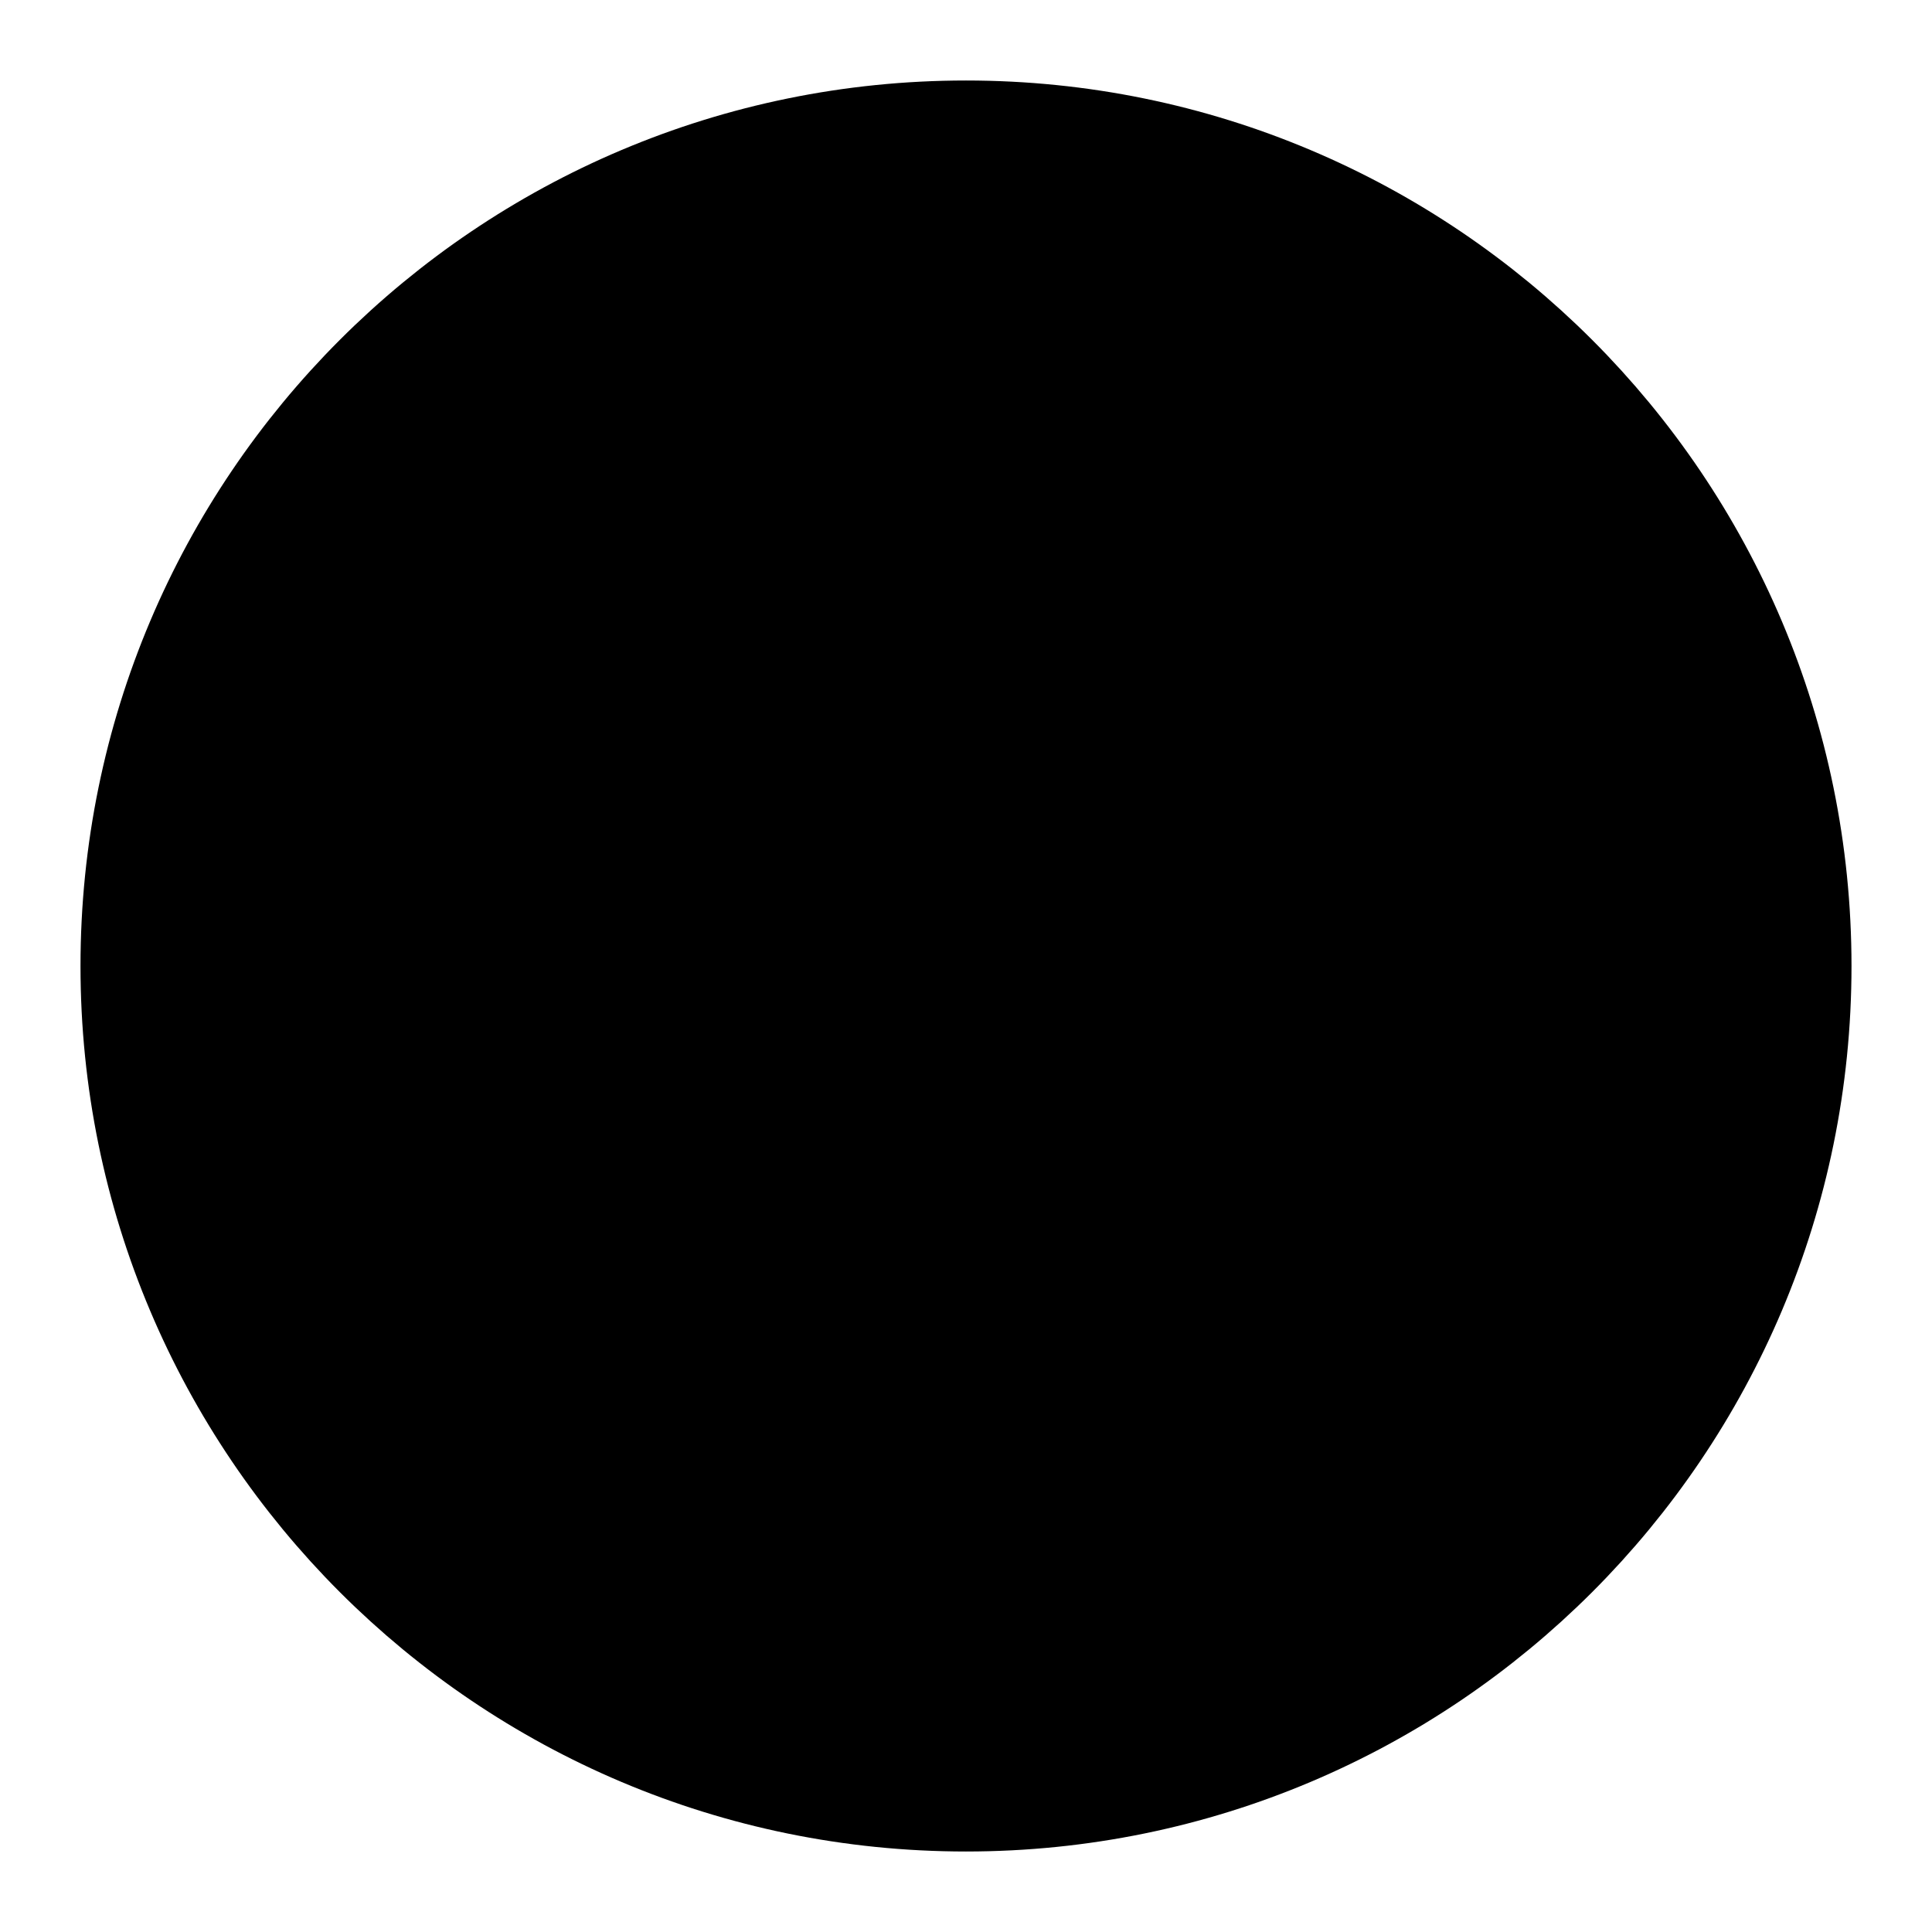
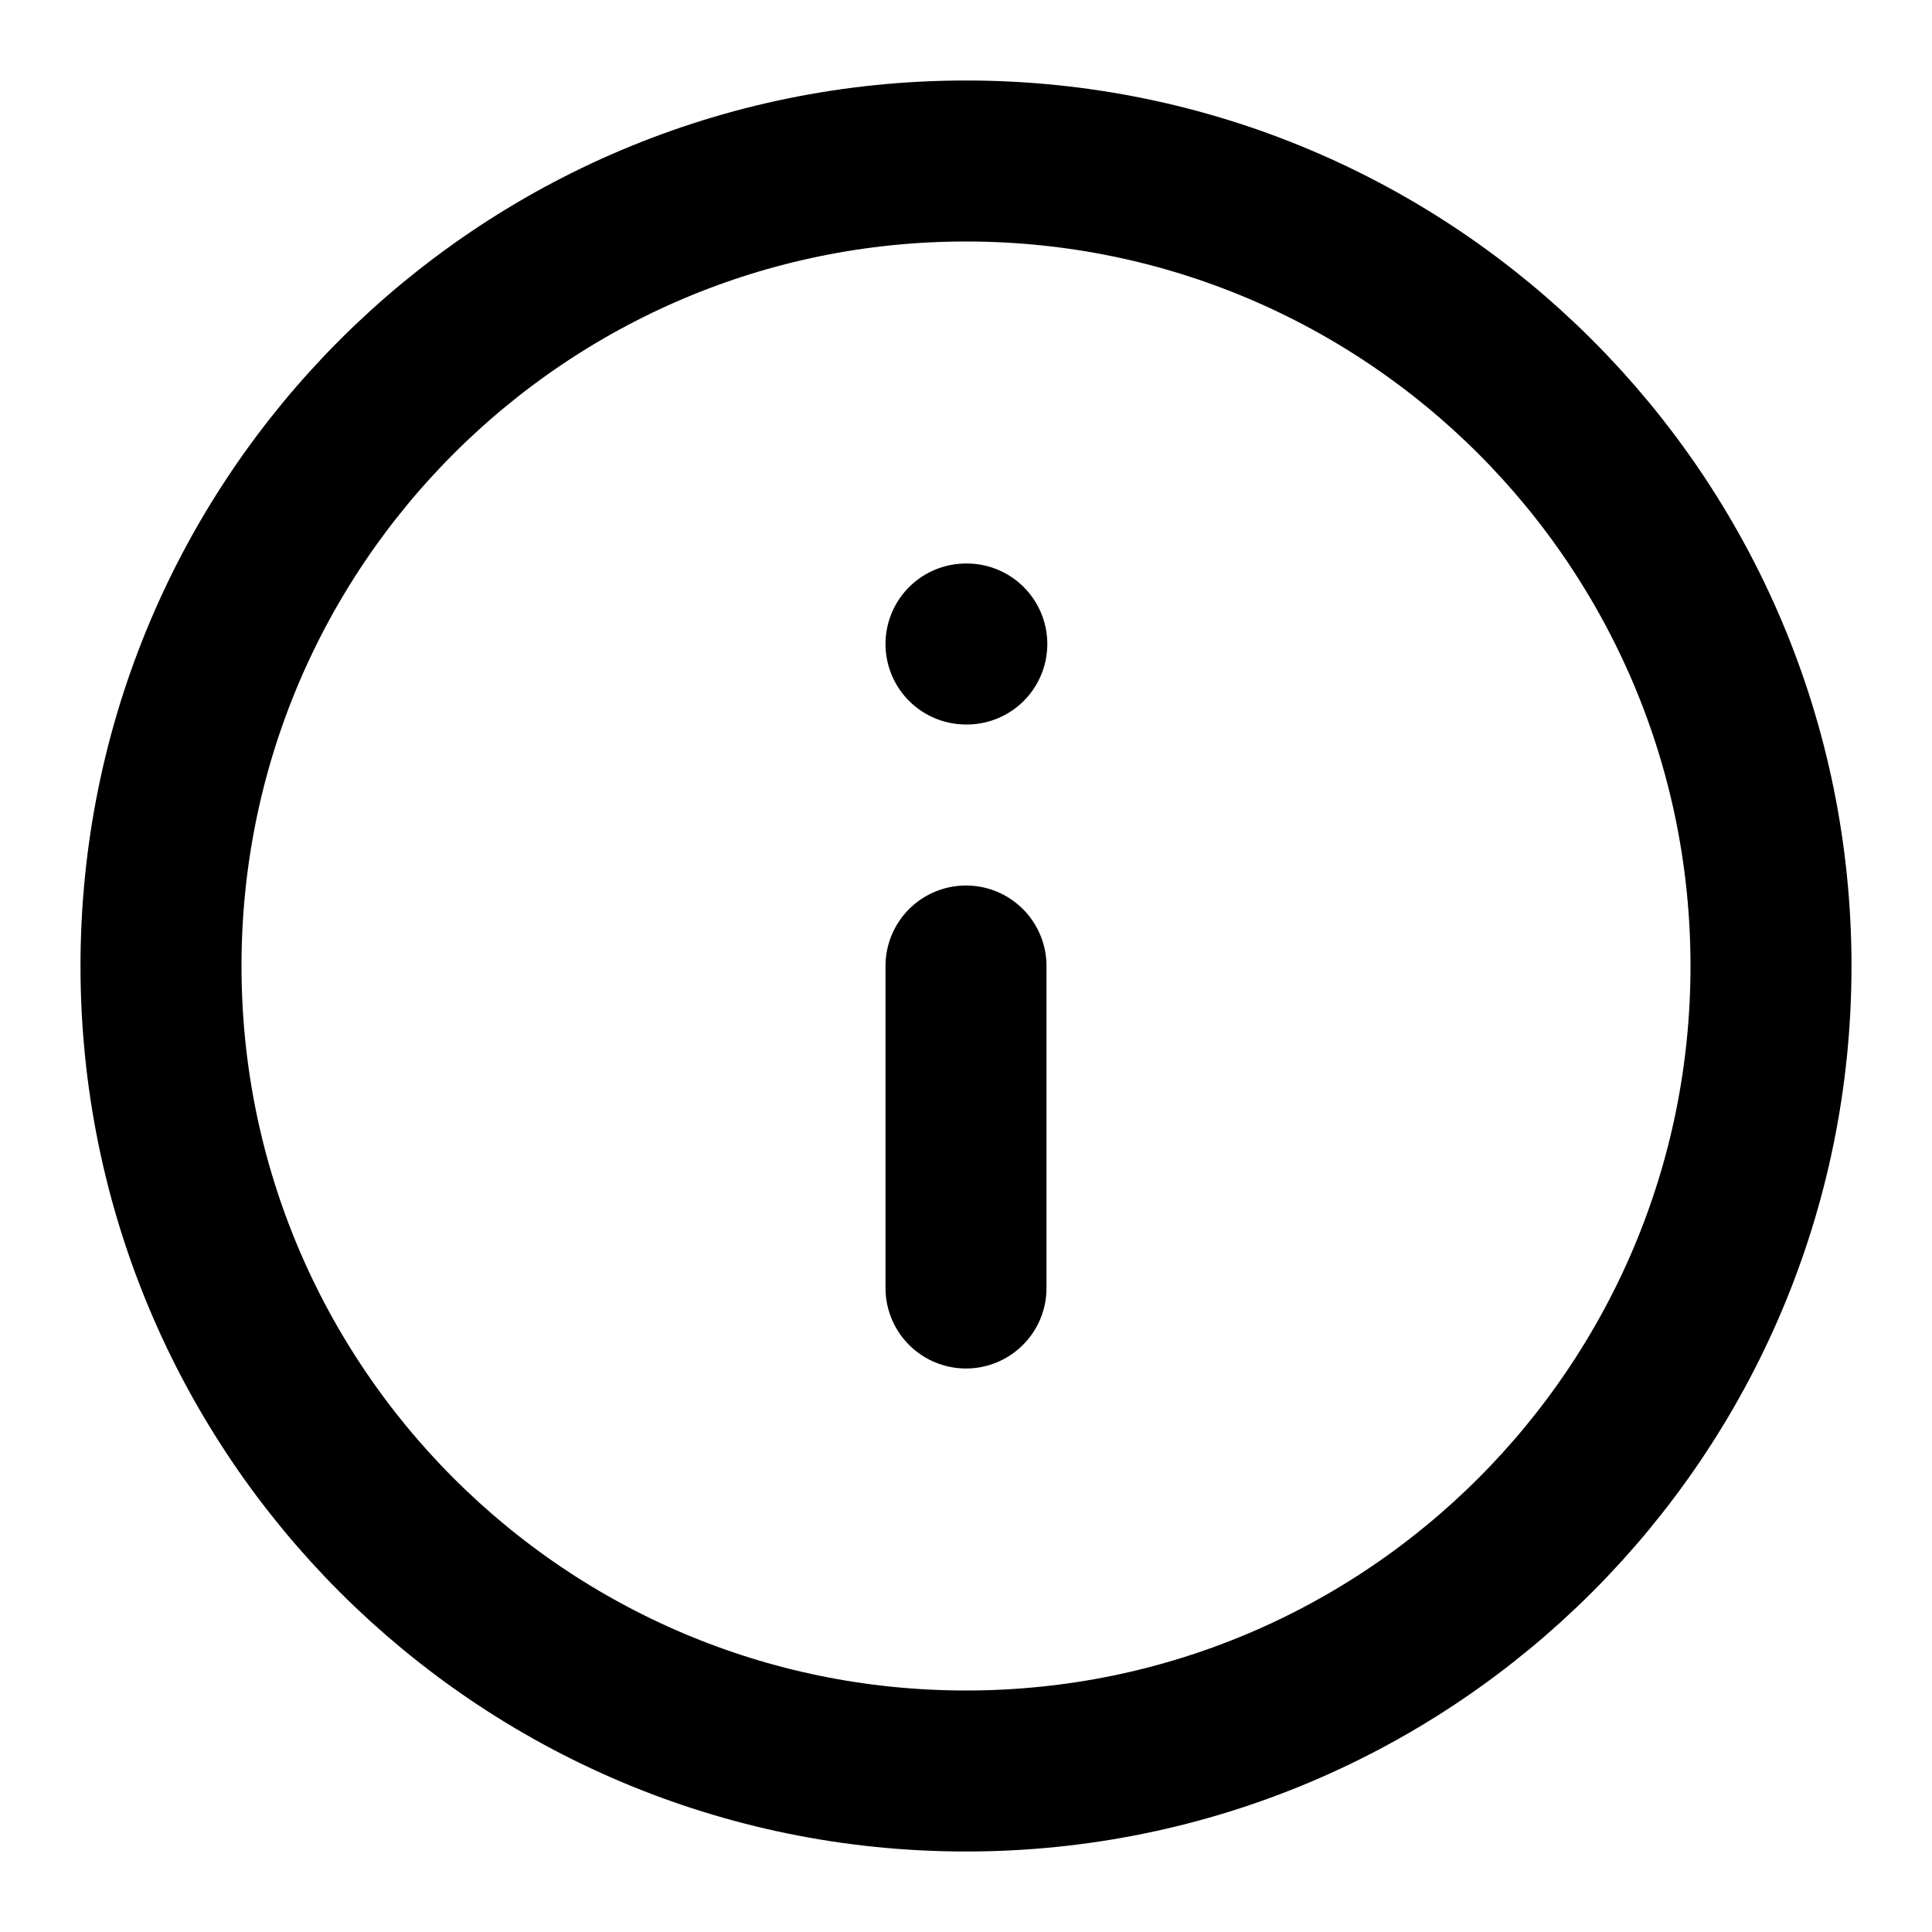
- <svg xmlns="http://www.w3.org/2000/svg" width="24" height="24" viewBox="0 0 24 24" fill="currentColor" stroke="currentColor" stroke-width="2" stroke-linecap="round" stroke-linejoin="round" class="lucide lucide-info icon-svg" aria-hidden="true" data-replit-metadata="artifacts/mockup-sandbox/src/components/mockups/icon-set/Iconografia.tsx:113:8" data-component-name="Icon" data-icon-svg="" data-icon-name="Info">
+ <svg xmlns="http://www.w3.org/2000/svg" width="24" height="24" viewBox="0 0 24 24" fill="none" stroke="currentColor" stroke-width="2" stroke-linecap="round" stroke-linejoin="round" class="lucide lucide-info icon-svg" aria-hidden="true" data-replit-metadata="artifacts/mockup-sandbox/src/components/mockups/icon-set/Iconografia.tsx:113:8" data-component-name="Icon" data-icon-svg="" data-icon-name="Info">
  <circle cx="12" cy="12" r="10" />
  <path d="M12 16v-4" />
  <path d="M12 8h.01" />
</svg>
